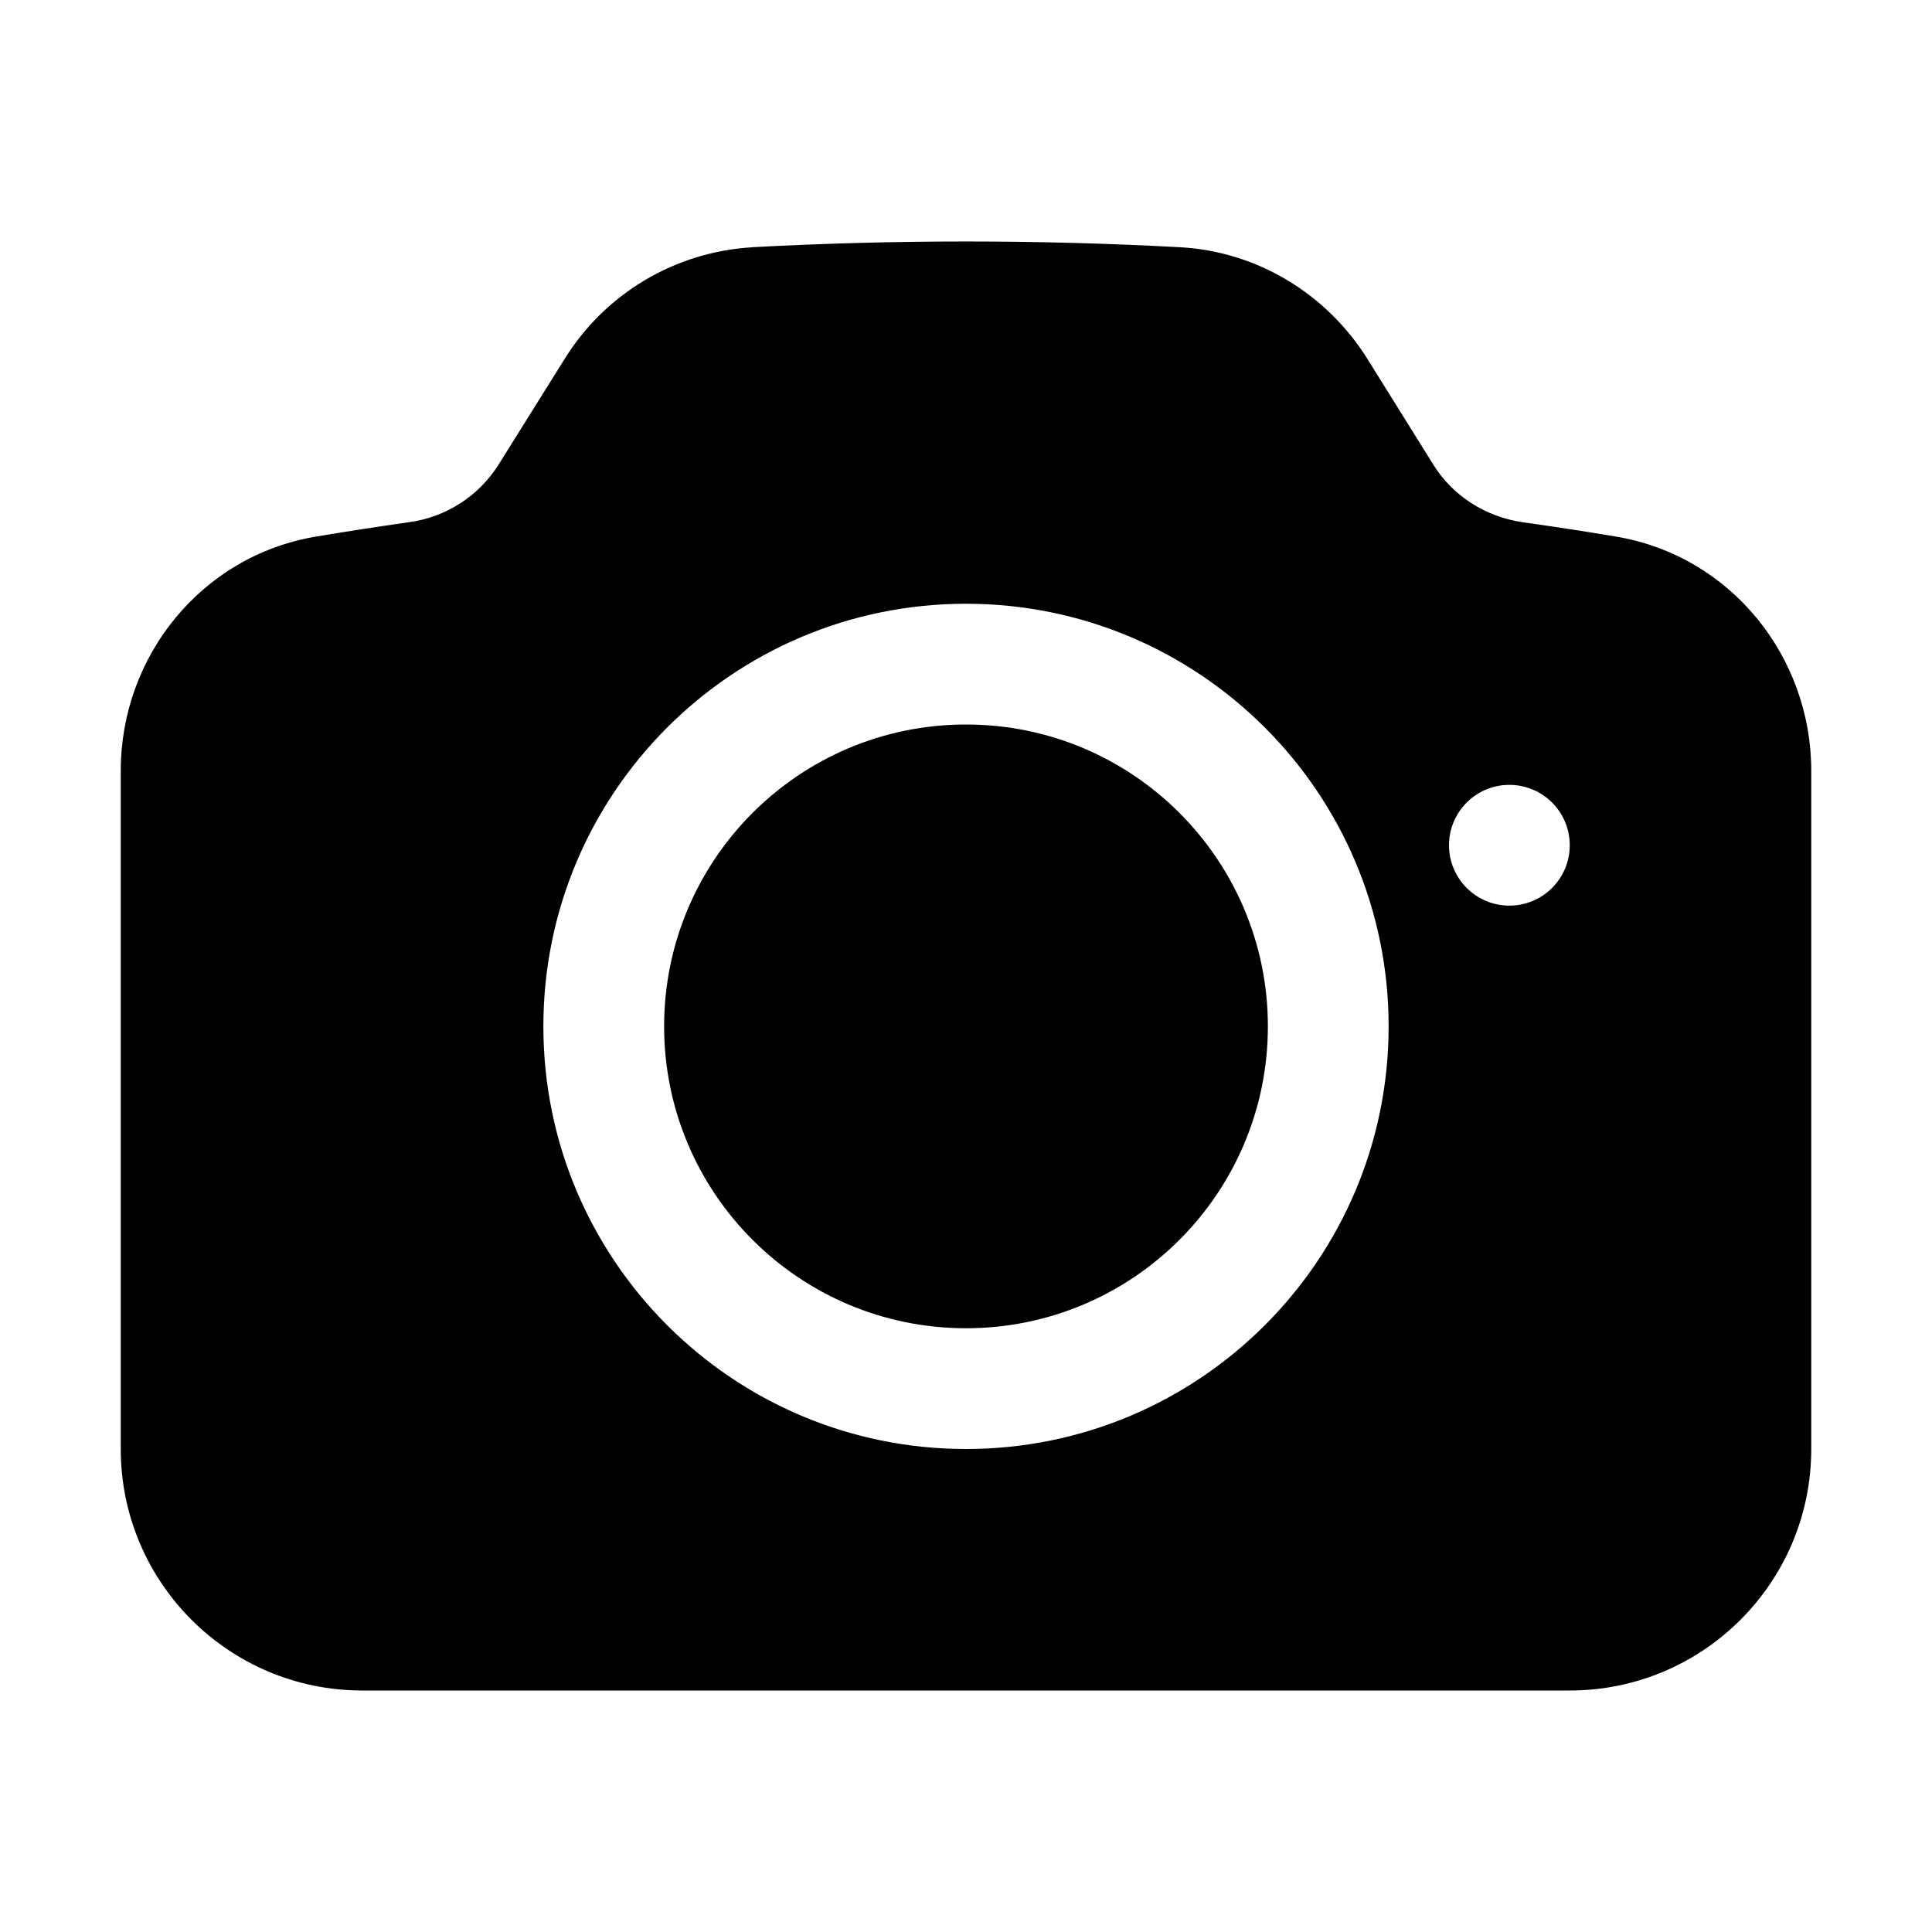
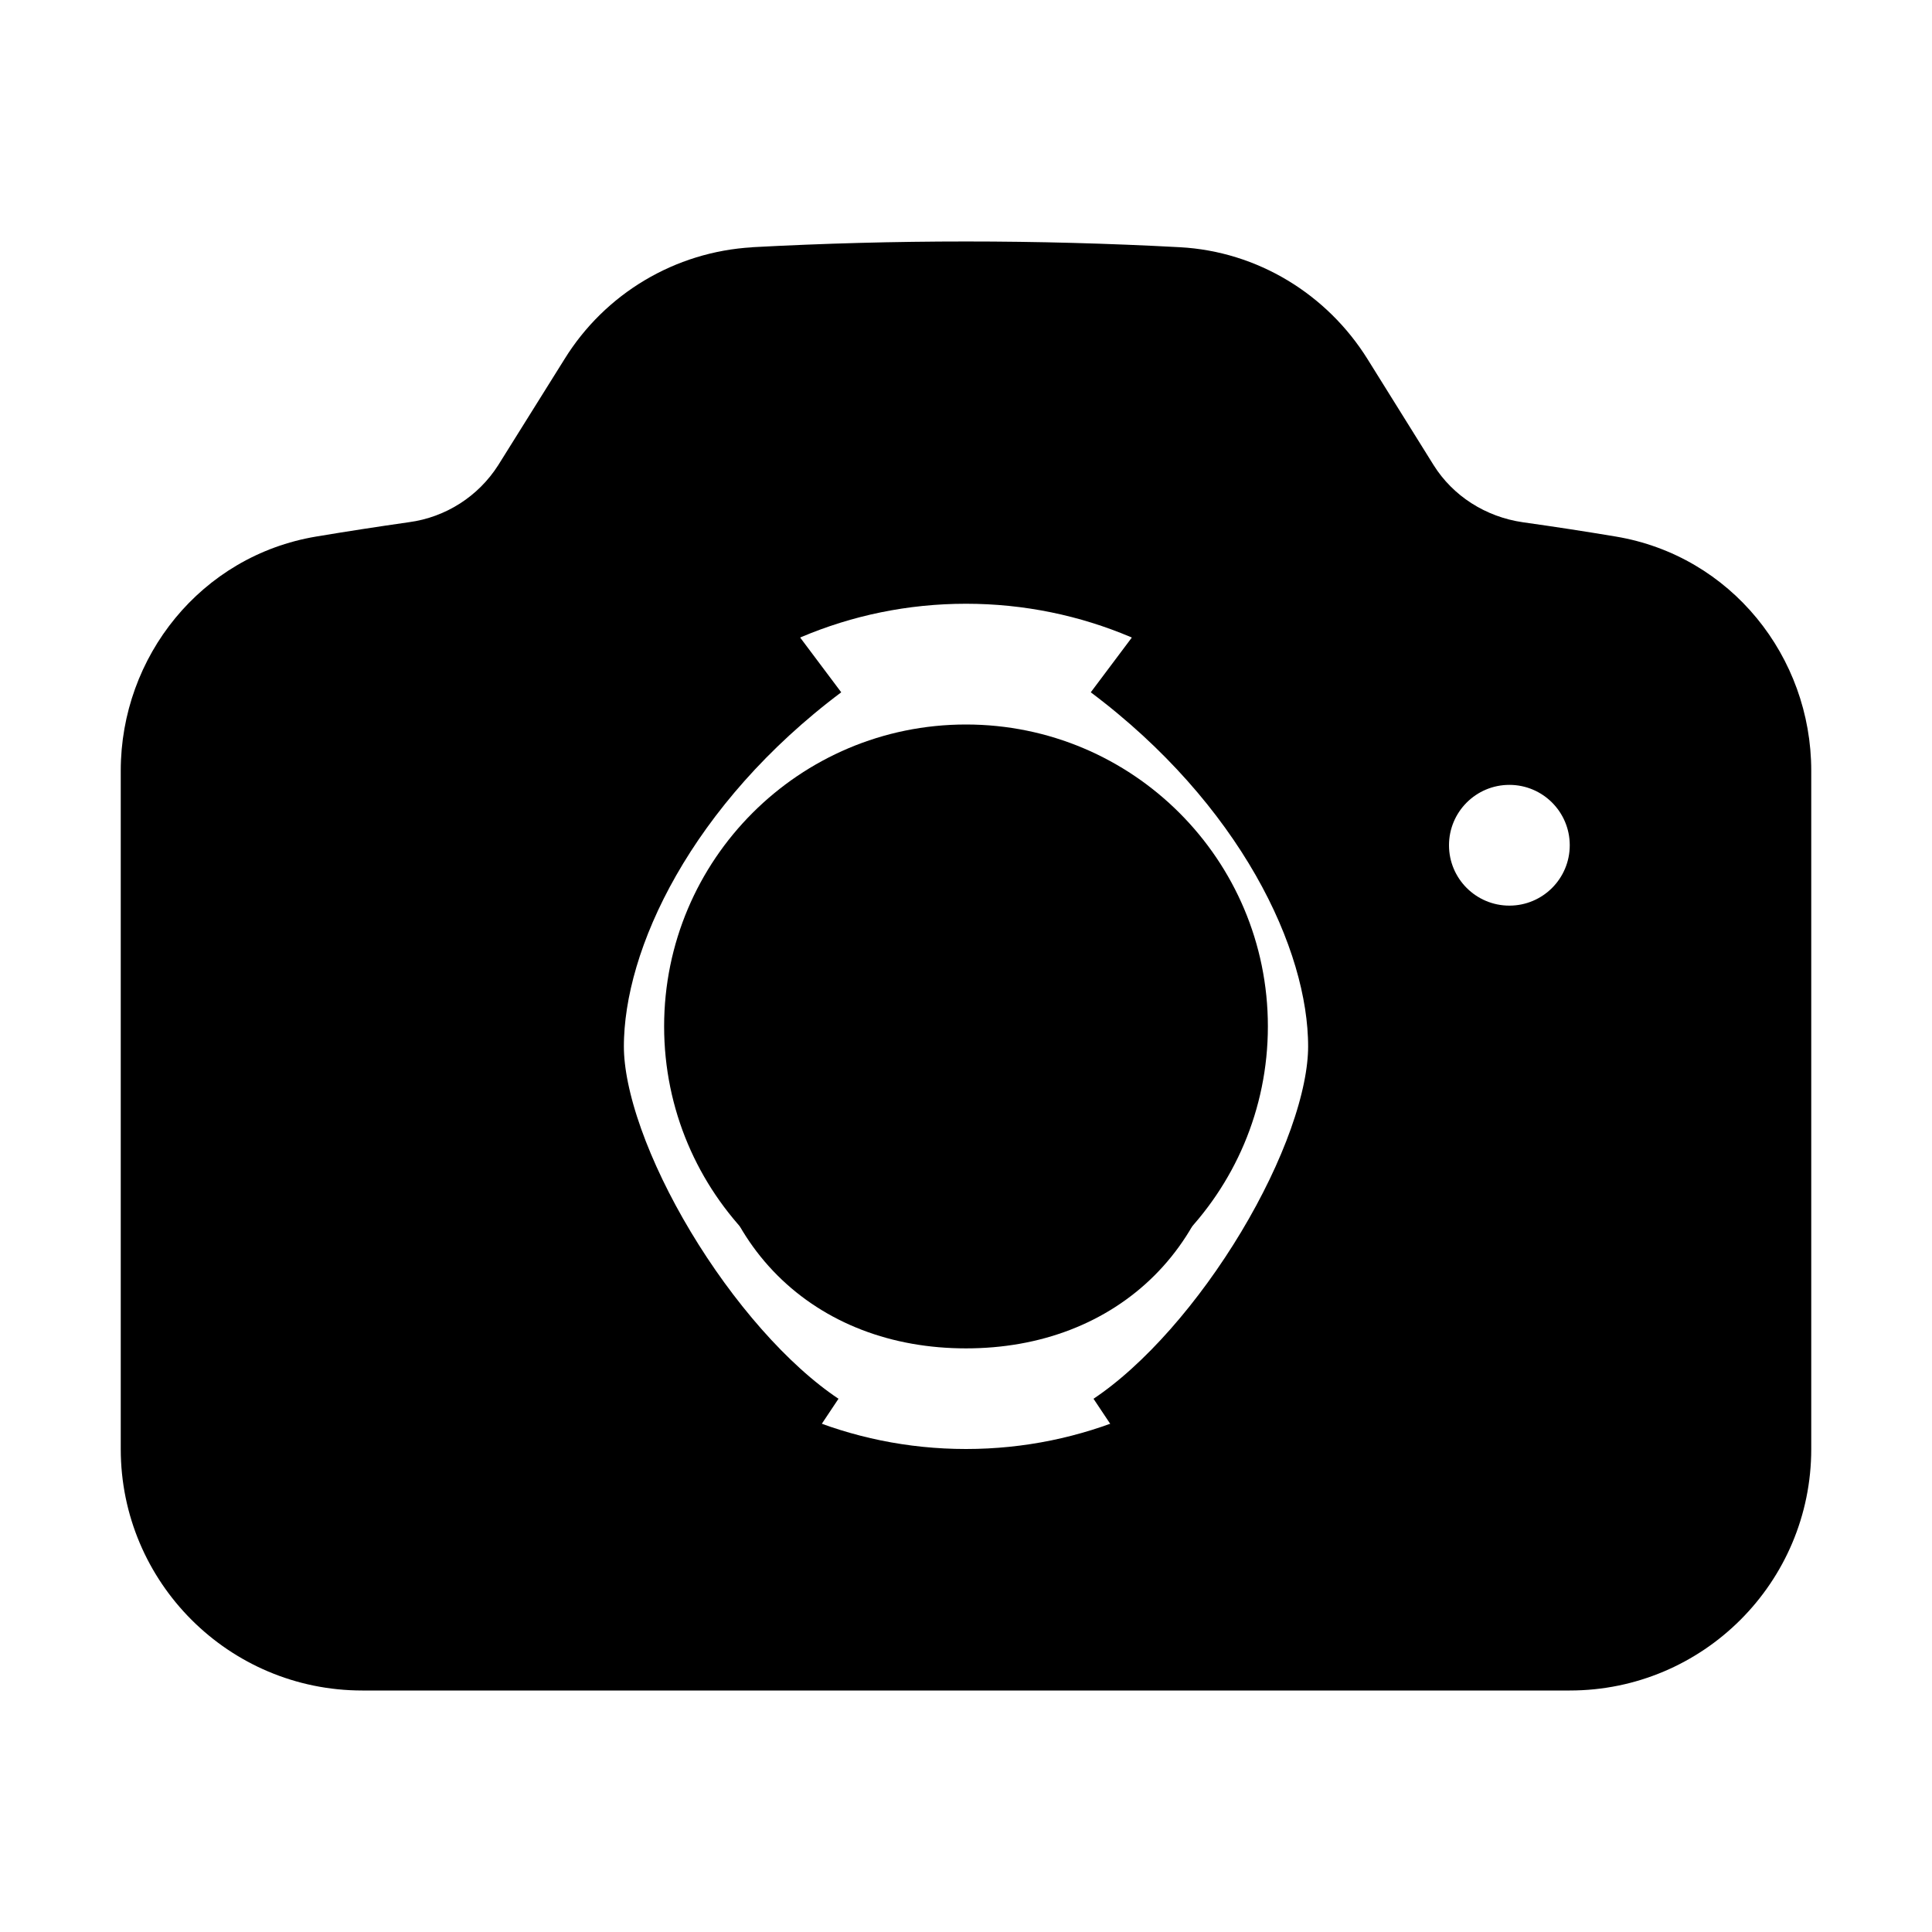
- <svg xmlns="http://www.w3.org/2000/svg" version="1.1" width="24" height="24">
-   <svg viewBox="0 0 24 24" fill="currentColor" class="w-6 h-6">
-     <path d="M12 9a3.75 3.75 0 100 7.5A3.75 3.75 0 0012 9z" />
-     <path fill-rule="evenodd" d="M9.344 3.071a49.52 49.52 0 015.312 0c.967.052 1.83.585 2.332 1.39l.821 1.317c.24.383.645.643 1.11.71.386.054.77.113 1.152.177 1.432.239 2.429 1.493 2.429 2.909V18a3 3 0 01-3 3h-15a3 3 0 01-3-3V9.574c0-1.416.997-2.67 2.429-2.909.382-.064.766-.123 1.151-.178a1.56 1.56 0 001.11-.71l.822-1.315a2.942 2.942 0 012.332-1.39zM6.75 12.75a5.25 5.25 0 1110.5 0 5.25 5.25 0 01-10.5 0zm12-1.5a.75.75 0 100-1.5.75.75 0 000 1.5z" clip-rule="evenodd" />
-   </svg>
-   <style>@media (prefers-color-scheme: light) { :root { filter: none; } }
- @media (prefers-color-scheme: dark) { :root { filter: invert(100%); } }
- </style>
+ <svg xmlns="http://www.w3.org/2000/svg" viewBox="0 0 24 24" fill="currentColor" width="24" height="24">
+   <path d="M12 9a3.75 3.75 0 100 7.5A3.75 3.75 0 0012 9z" />
+   <path fill-rule="evenodd" d="M9.344 3.071a49.52 49.52 0 015.312 0c.967.052 1.83.585 2.332 1.39l.821 1.317c.24.383.645.643 1.11.71.386.054.77.113 1.152.177 1.432.239 2.429 1.493 2.429 2.909V18a3 3 0 01-3 3h-15a3 3 0 01-3-3V9.574c0-1.416.997-2.67 2.429-2.909.382-.064.766-.123 1.151-.178a1.56 1.56 0 001.11-.71l.822-1.315a2.942 2.942 0 012.332-1.39zM6.75 12.75a5.25 5.25 0 1110.5 0 5.25 5.25 0 01-10.5 0zm12-1.5a.75.75 0 100-1.5.75.75 0 000 1.5z" clip-rule="evenodd" />
+   <path d="M12 16c1.5 0 2.5-1 2.5-2.5S13.5 11 12 11s-2.5 1-2.5 2.5S10.5 16 12 16z" fill="none" stroke="currentColor" stroke-width="1.5" />
+   <path d="M10 18c-1.5-1-3-3.5-3-5s1-3.5 3-5" fill="none" stroke="currentColor" stroke-width="1.5" />
+   <path d="M14 18c1.5-1 3-3.5 3-5s-1-3.5-3-5" fill="none" stroke="currentColor" stroke-width="1.5" />
</svg>
